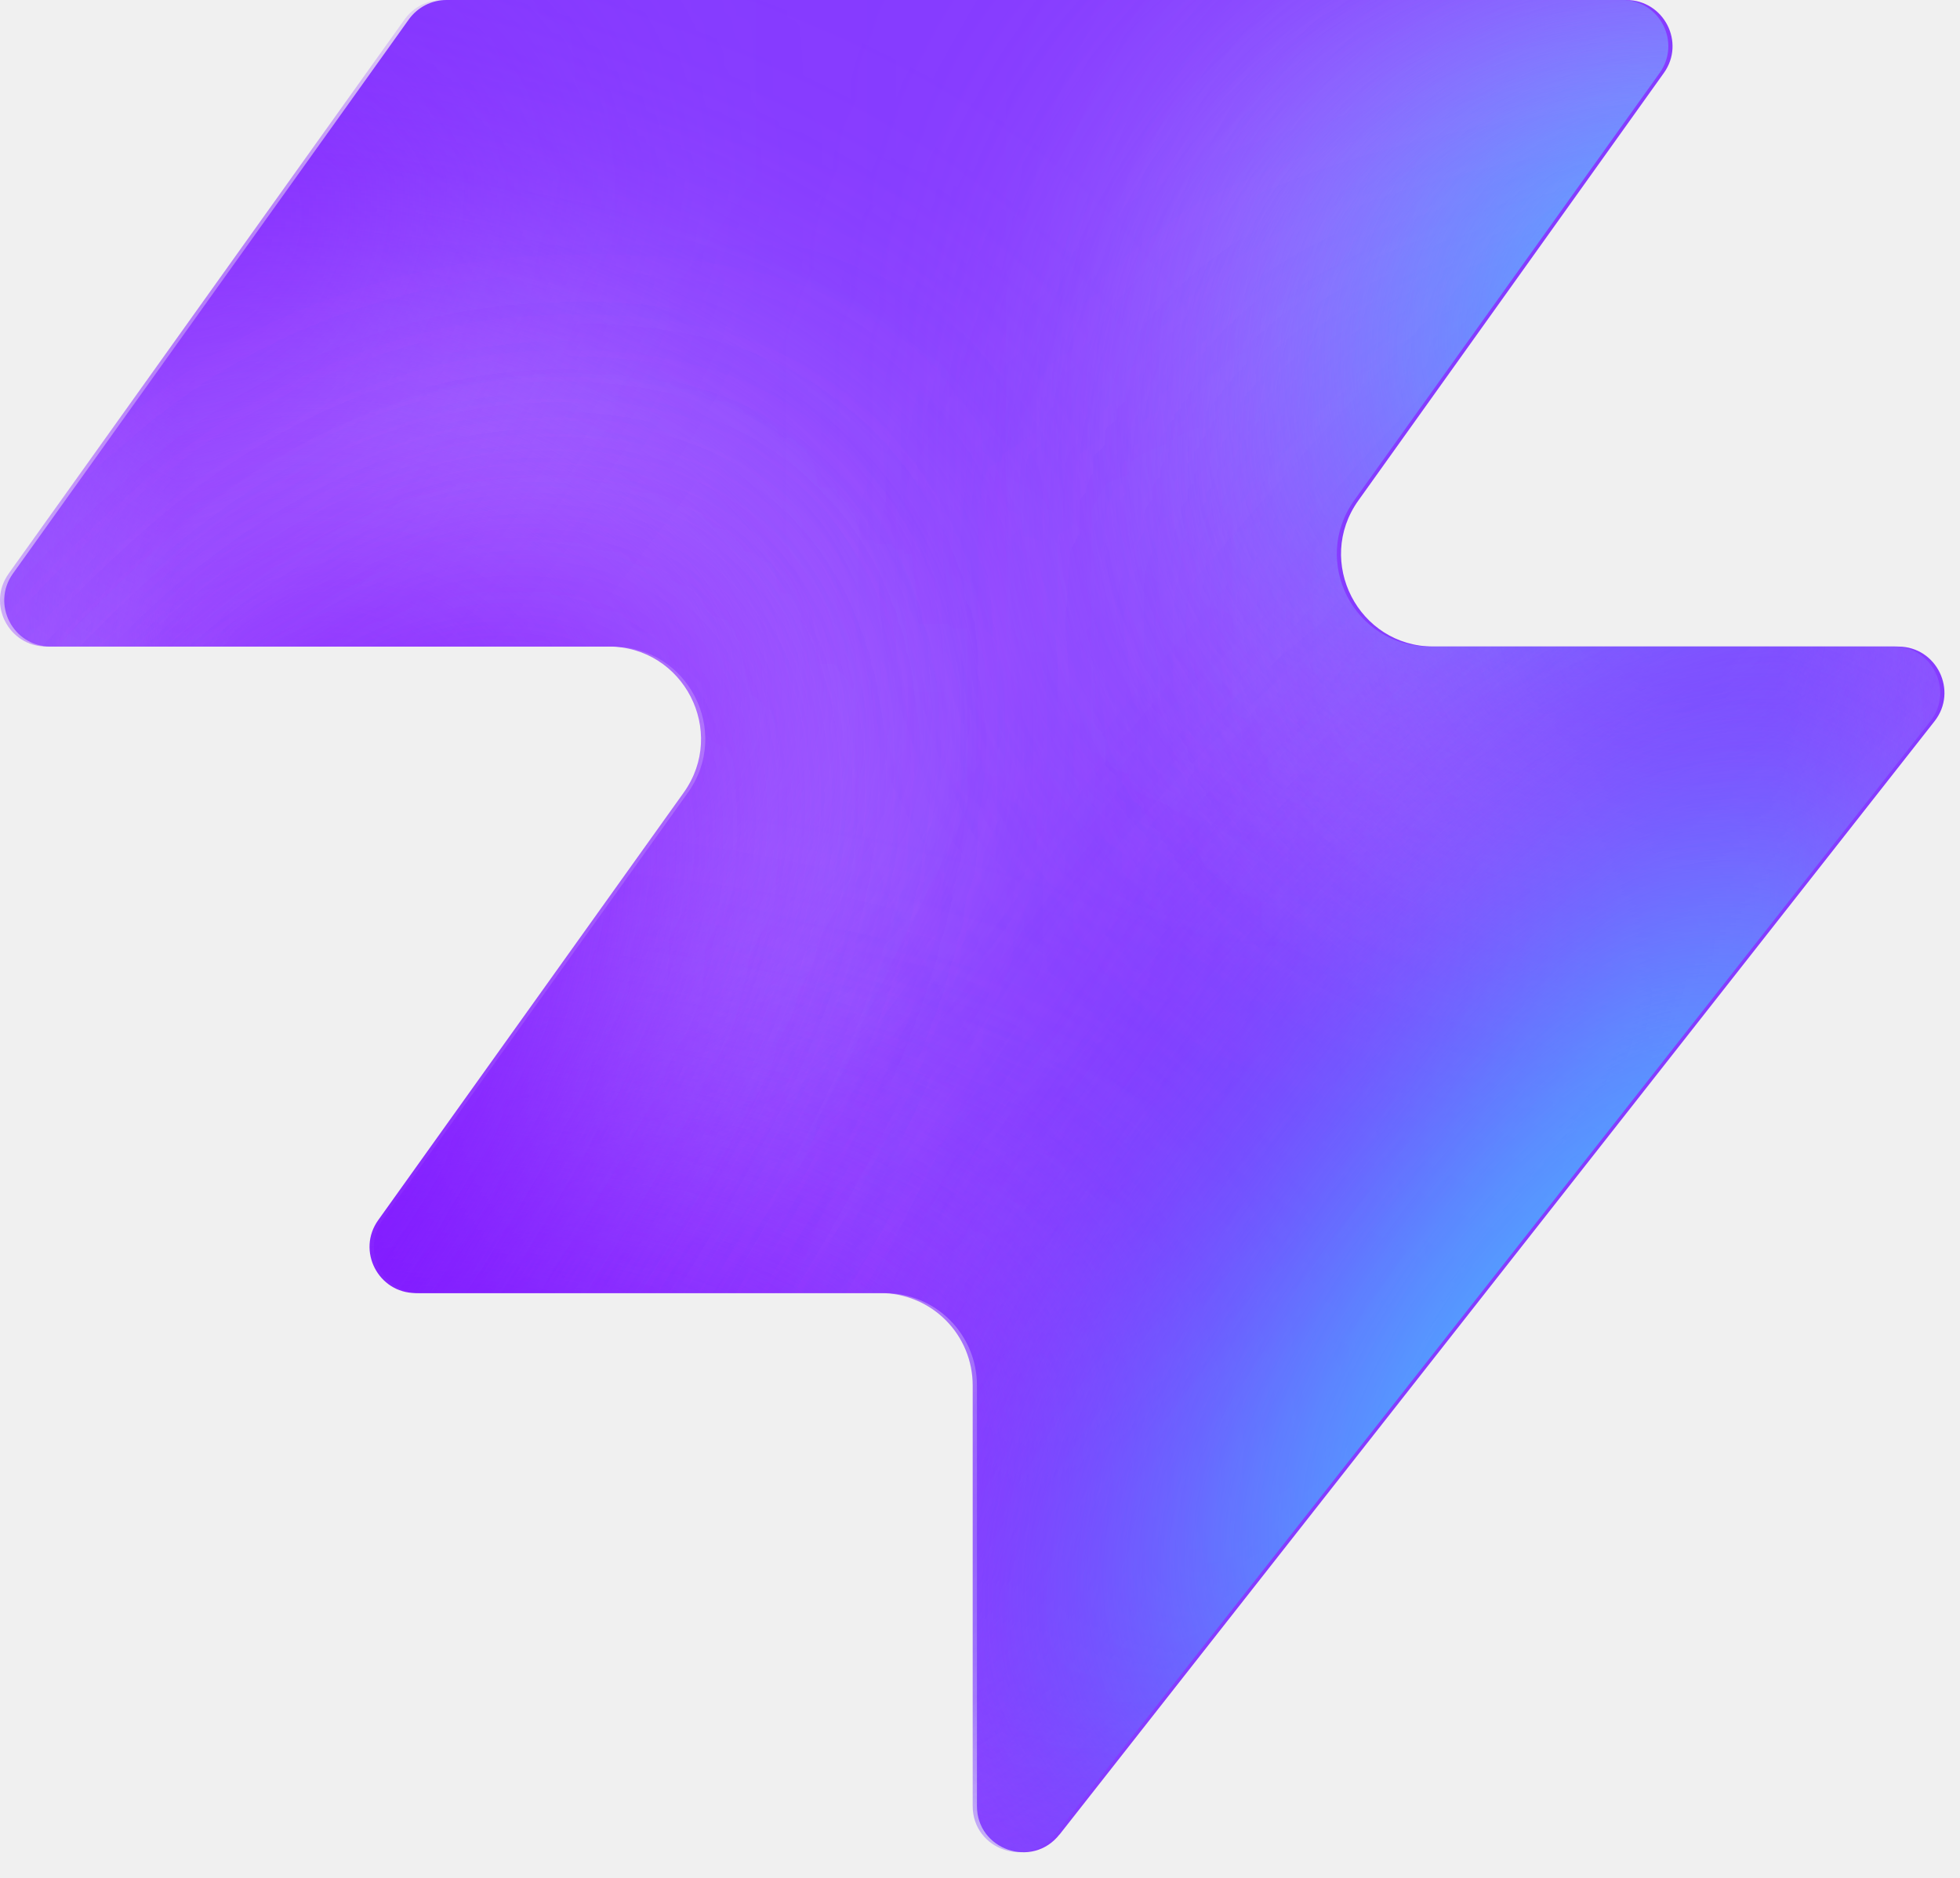
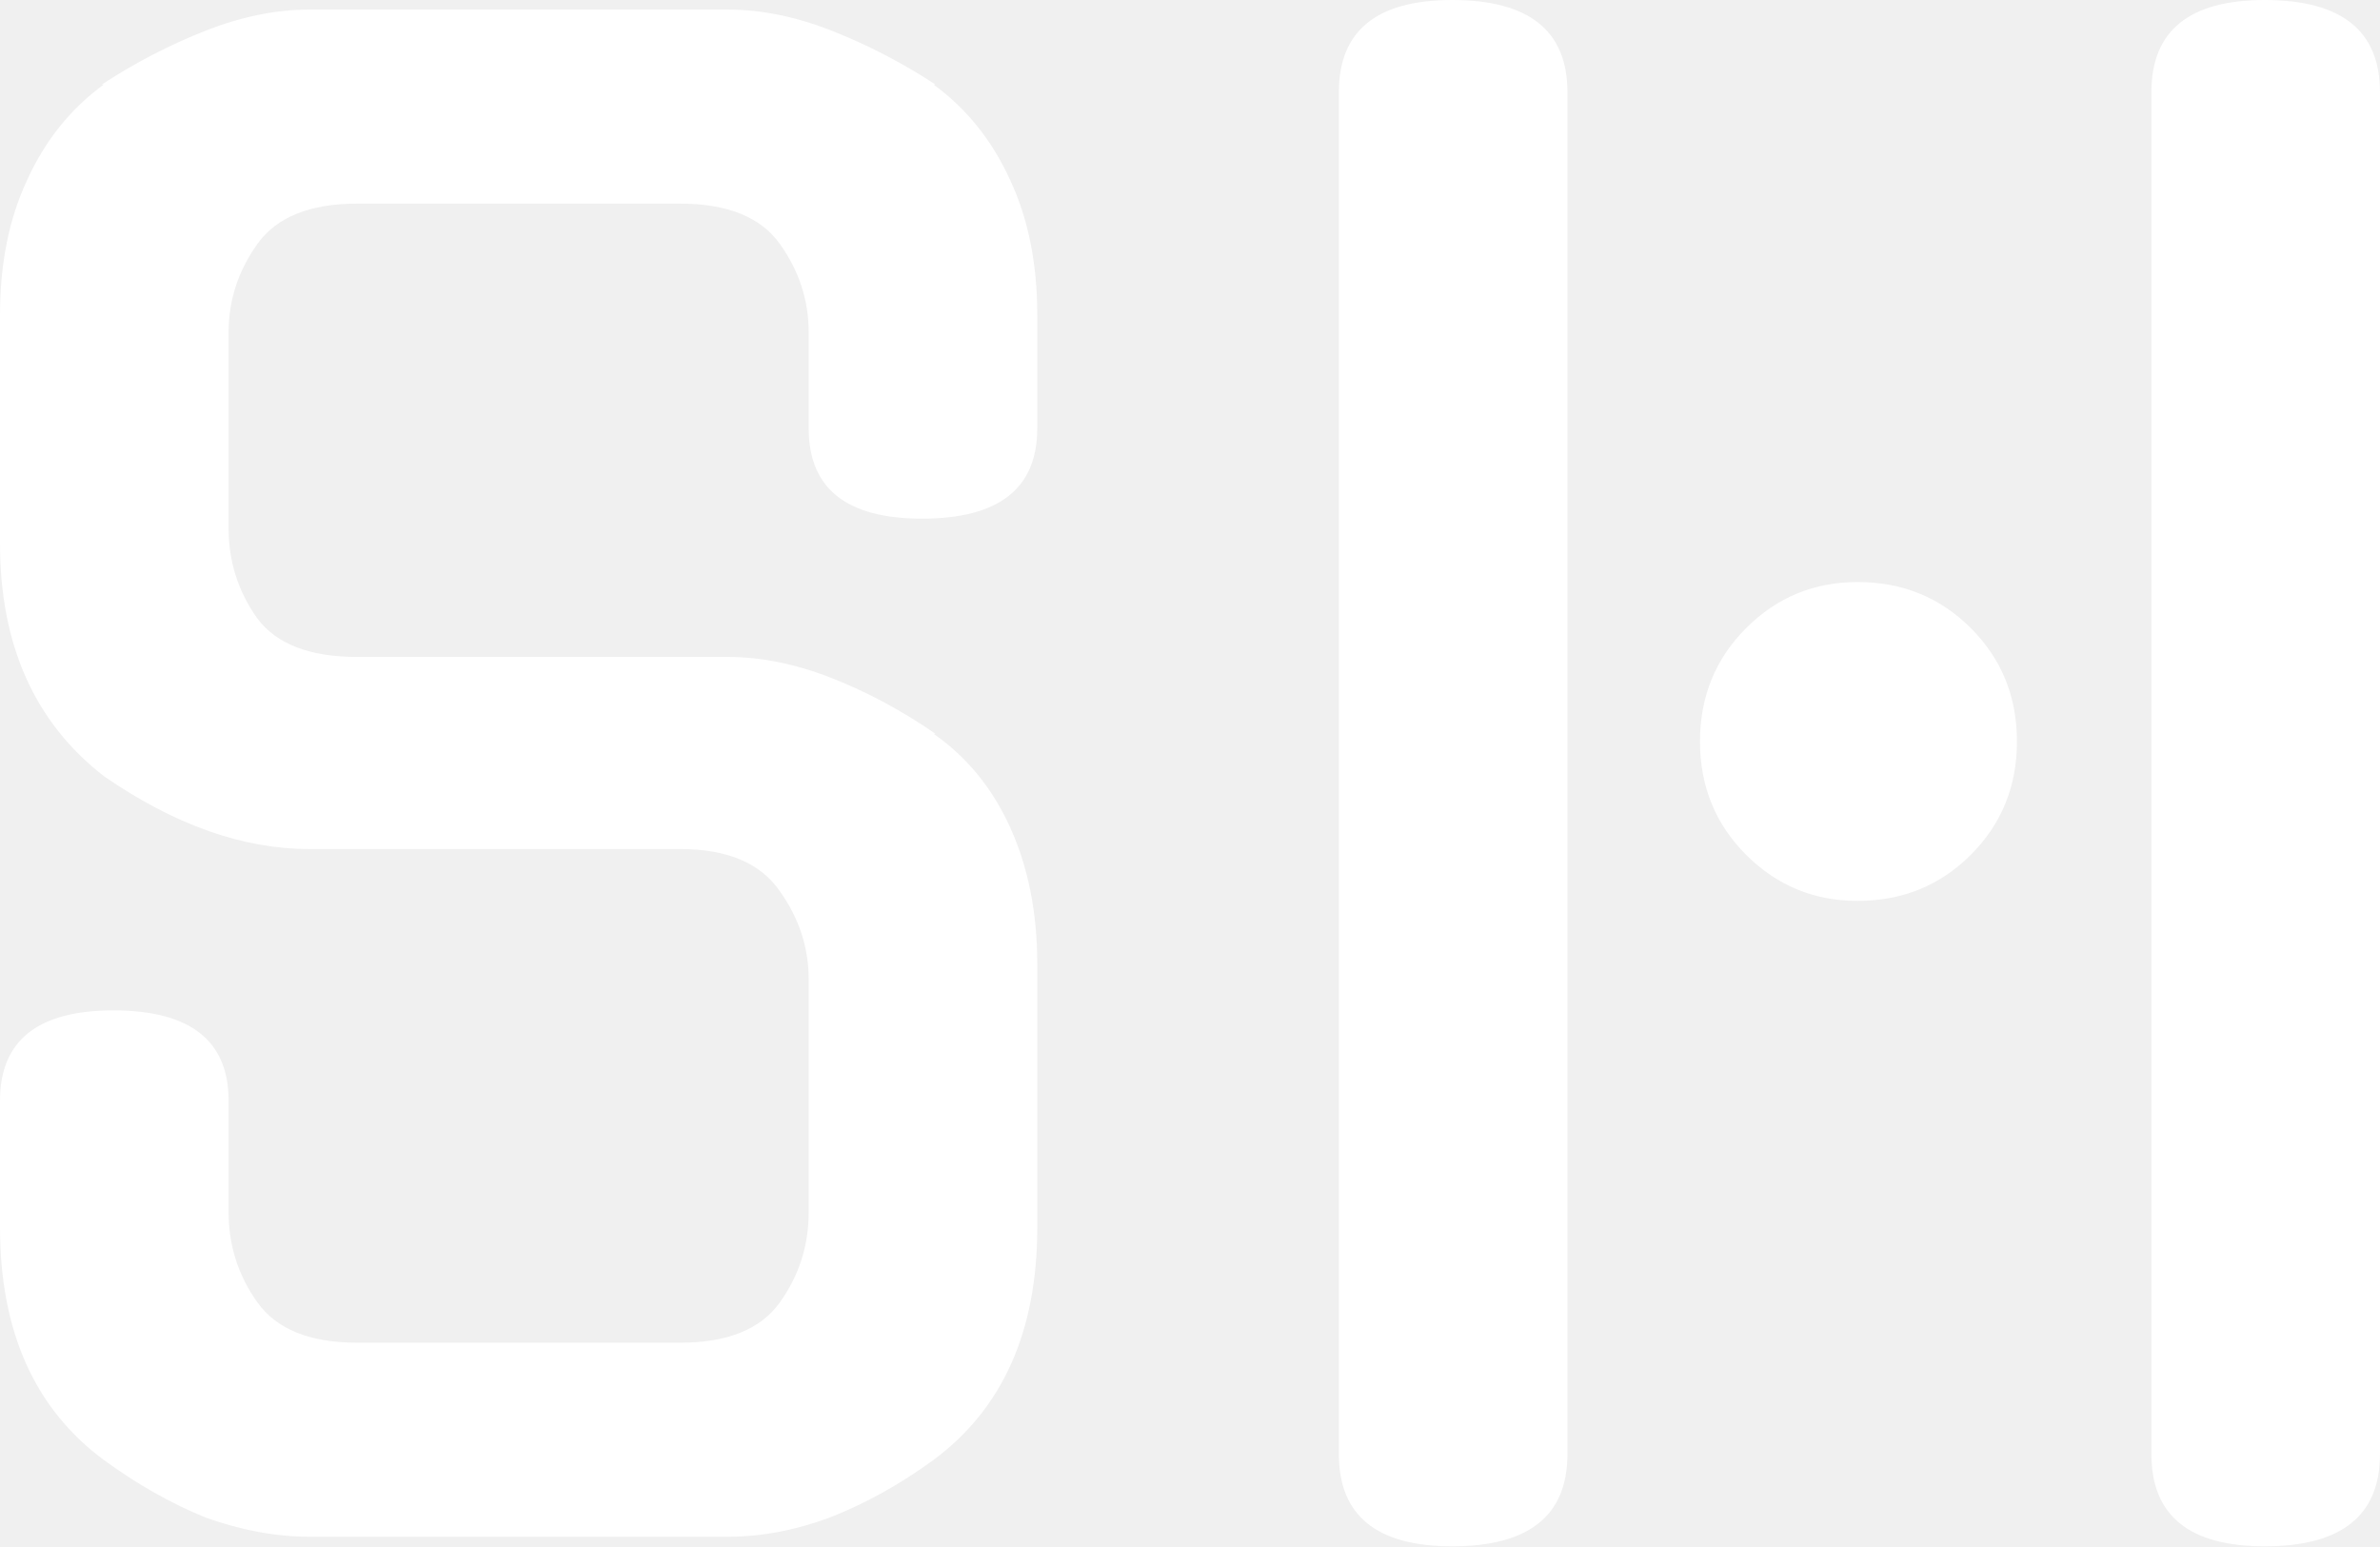
- <svg xmlns="http://www.w3.org/2000/svg" width="48" height="46" fill="none" viewBox="0 0 48 46">
-   <path fill="#863bff" d="M25.946 44.938c-.664.845-2.021.375-2.021-.698V33.937a2.26 2.26 0 0 0-2.262-2.262H10.287c-.92 0-1.456-1.04-.92-1.788l7.48-10.471c1.07-1.497 0-3.578-1.842-3.578H1.237c-.92 0-1.456-1.04-.92-1.788L10.013.474c.214-.297.556-.474.92-.474h28.894c.92 0 1.456 1.04.92 1.788l-7.48 10.471c-1.07 1.498 0 3.579 1.842 3.579h11.377c.943 0 1.473 1.088.89 1.83L25.947 44.94z" style="fill:#863bff;fill:color(display-p3 .525 .23 1);fill-opacity:1" />
-   <mask id="a" width="48" height="46" x="0" y="0" maskUnits="userSpaceOnUse" style="mask-type:alpha">
-     <path fill="#000" d="M25.842 44.938c-.664.844-2.021.375-2.021-.698V33.937a2.26 2.26 0 0 0-2.262-2.262H10.183c-.92 0-1.456-1.04-.92-1.788l7.48-10.471c1.07-1.498 0-3.579-1.842-3.579H1.133c-.92 0-1.456-1.04-.92-1.787L9.91.473c.214-.297.556-.474.92-.474h28.894c.92 0 1.456 1.04.92 1.788l-7.48 10.471c-1.07 1.498 0 3.578 1.842 3.578h11.377c.943 0 1.473 1.088.89 1.832L25.843 44.94z" style="fill:#000;fill-opacity:1" />
-   </mask>
-   <g mask="url(#a)">
-     <g filter="url(#b)">
-       <ellipse cx="5.508" cy="14.704" fill="#ede6ff" rx="5.508" ry="14.704" style="fill:#ede6ff;fill:color(display-p3 .927 .903 1);fill-opacity:1" transform="matrix(.00324 1 1 -.00324 -4.47 31.516)" />
-     </g>
-     <g filter="url(#c)">
-       <ellipse cx="10.399" cy="29.851" fill="#ede6ff" rx="10.399" ry="29.851" style="fill:#ede6ff;fill:color(display-p3 .927 .903 1);fill-opacity:1" transform="matrix(.00324 1 1 -.00324 -39.328 7.883)" />
-     </g>
-     <g filter="url(#d)">
-       <ellipse cx="5.508" cy="30.487" fill="#7e14ff" rx="5.508" ry="30.487" style="fill:#7e14ff;fill:color(display-p3 .492 .077 1);fill-opacity:1" transform="rotate(89.814 -25.913 -14.639)scale(1 -1)" />
-     </g>
-     <g filter="url(#e)">
-       <ellipse cx="5.508" cy="30.599" fill="#7e14ff" rx="5.508" ry="30.599" style="fill:#7e14ff;fill:color(display-p3 .492 .077 1);fill-opacity:1" transform="rotate(89.814 -32.644 -3.334)scale(1 -1)" />
-     </g>
-     <g filter="url(#f)">
-       <ellipse cx="5.508" cy="30.599" fill="#7e14ff" rx="5.508" ry="30.599" style="fill:#7e14ff;fill:color(display-p3 .492 .077 1);fill-opacity:1" transform="matrix(.00324 1 1 -.00324 -34.34 30.47)" />
-     </g>
-     <g filter="url(#g)">
-       <ellipse cx="14.072" cy="22.078" fill="#ede6ff" rx="14.072" ry="22.078" style="fill:#ede6ff;fill:color(display-p3 .927 .903 1);fill-opacity:1" transform="rotate(93.35 24.506 48.493)scale(-1 1)" />
-     </g>
-     <g filter="url(#h)">
-       <ellipse cx="3.47" cy="21.501" fill="#7e14ff" rx="3.47" ry="21.501" style="fill:#7e14ff;fill:color(display-p3 .492 .077 1);fill-opacity:1" transform="rotate(89.009 28.708 47.59)scale(-1 1)" />
-     </g>
-     <g filter="url(#i)">
-       <ellipse cx="3.47" cy="21.501" fill="#7e14ff" rx="3.47" ry="21.501" style="fill:#7e14ff;fill:color(display-p3 .492 .077 1);fill-opacity:1" transform="rotate(89.009 28.708 47.59)scale(-1 1)" />
-     </g>
-     <g filter="url(#j)">
-       <ellipse cx=".387" cy="8.972" fill="#7e14ff" rx="4.407" ry="29.108" style="fill:#7e14ff;fill:color(display-p3 .492 .077 1);fill-opacity:1" transform="rotate(39.51 .387 8.972)" />
-     </g>
-     <g filter="url(#k)">
-       <ellipse cx="47.523" cy="-6.092" fill="#7e14ff" rx="4.407" ry="29.108" style="fill:#7e14ff;fill:color(display-p3 .492 .077 1);fill-opacity:1" transform="rotate(37.892 47.523 -6.092)" />
-     </g>
-     <g filter="url(#l)">
-       <ellipse cx="41.412" cy="6.333" fill="#47bfff" rx="5.971" ry="9.665" style="fill:#47bfff;fill:color(display-p3 .28 .748 1);fill-opacity:1" transform="rotate(37.892 41.412 6.333)" />
-     </g>
-     <g filter="url(#m)">
-       <ellipse cx="-1.879" cy="38.332" fill="#7e14ff" rx="4.407" ry="29.108" style="fill:#7e14ff;fill:color(display-p3 .492 .077 1);fill-opacity:1" transform="rotate(37.892 -1.88 38.332)" />
-     </g>
-     <g filter="url(#n)">
-       <ellipse cx="-1.879" cy="38.332" fill="#7e14ff" rx="4.407" ry="29.108" style="fill:#7e14ff;fill:color(display-p3 .492 .077 1);fill-opacity:1" transform="rotate(37.892 -1.88 38.332)" />
-     </g>
-     <g filter="url(#o)">
-       <ellipse cx="35.651" cy="29.907" fill="#7e14ff" rx="4.407" ry="29.108" style="fill:#7e14ff;fill:color(display-p3 .492 .077 1);fill-opacity:1" transform="rotate(37.892 35.651 29.907)" />
-     </g>
-     <g filter="url(#p)">
-       <ellipse cx="38.418" cy="32.4" fill="#47bfff" rx="5.971" ry="15.297" style="fill:#47bfff;fill:color(display-p3 .28 .748 1);fill-opacity:1" transform="rotate(37.892 38.418 32.4)" />
-     </g>
+ <svg xmlns="http://www.w3.org/2000/svg" width="192.468mm" height="125.05mm" viewBox="0 0 192.468 125.05" version="1.1" id="svg1">
+   <defs id="defs1" />
+   <g id="layer1" transform="translate(-6.466177,-96.62707)">
+     <path d="m 65.34,149.754 q 4.039,0 8.388,1.709 4.35,1.709 8.388,4.505 h -0.155 q 4.039,2.796 6.214,7.612 2.175,4.816 2.175,11.029 v 21.282 q 0,12.583 -8.388,18.796 -4.039,2.951 -8.388,4.66 -4.194,1.553 -8.233,1.553 H 31.476 q -4.039,0 -8.388,-1.553 -4.194,-1.709 -8.233,-4.66 -8.388,-6.214 -8.388,-18.796 v -10.253 q 0,-7.301 9.165,-7.301 9.32,0 9.32,7.301 v 9.01 q 0,4.039 2.33,7.301 2.33,3.262 8.078,3.262 h 26.097 q 5.748,0 8.078,-3.262 2.33,-3.262 2.33,-7.301 v -18.796 q 0,-3.884 -2.33,-7.146 -2.33,-3.418 -8.078,-3.418 H 31.476 q -8.078,0 -16.621,-5.903 -8.388,-6.524 -8.388,-18.796 V 122.103 q 0,-6.214 2.175,-10.874 2.175,-4.816 6.214,-7.767 H 14.699 q 4.039,-2.641 8.388,-4.35 4.35,-1.709 8.388,-1.709 h 33.864 q 4.039,0 8.388,1.709 4.35,1.709 8.388,4.35 h -0.155 q 4.039,2.951 6.214,7.767 2.175,4.66 2.175,10.874 v 9.165 q 0,7.301 -9.32,7.301 -9.165,0 -9.165,-7.301 v -7.767 q 0,-3.884 -2.33,-7.146 -2.33,-3.262 -8.078,-3.262 H 35.36 q -5.748,0 -8.078,3.262 -2.33,3.262 -2.33,7.146 v 15.845 q 0,4.039 2.33,7.301 2.33,3.107 8.078,3.107 z M 180.448,104.083 q 0,-7.456 9.165,-7.456 9.32,0 9.32,7.456 v 110.137 q 0,7.456 -9.32,7.456 -9.165,0 -9.165,-7.456 z m -47.224,110.137 q 0,7.456 -9.32,7.456 -9.165,0 -9.165,-7.456 V 104.083 q 0,-7.456 9.165,-7.456 9.32,0 9.32,7.456 z m 36.35,-57.632 q 0,5.437 -3.728,9.165 -3.728,3.728 -9.165,3.728 -5.282,0 -9.01,-3.728 -3.728,-3.728 -3.728,-9.165 0,-5.437 3.728,-9.165 3.728,-3.728 9.01,-3.728 5.437,0 9.165,3.728 3.728,3.728 3.728,9.165 z" id="text1" style="font-size:155.341px;font-family:gugi;-inkscape-font-specification:gugi;fill:#ffffff;stroke-width:1.82" aria-label="SH" />
  </g>
-   <defs>
-     <filter id="b" width="60.045" height="41.654" x="-19.77" y="16.149" color-interpolation-filters="sRGB" filterUnits="userSpaceOnUse">
-       <feFlood flood-opacity="0" result="BackgroundImageFix" />
-       <feBlend in="SourceGraphic" in2="BackgroundImageFix" result="shape" />
-       <feGaussianBlur result="effect1_foregroundBlur_2002_17158" stdDeviation="7.659" />
-     </filter>
-     <filter id="c" width="90.34" height="51.437" x="-54.613" y="-7.533" color-interpolation-filters="sRGB" filterUnits="userSpaceOnUse">
-       <feFlood flood-opacity="0" result="BackgroundImageFix" />
-       <feBlend in="SourceGraphic" in2="BackgroundImageFix" result="shape" />
-       <feGaussianBlur result="effect1_foregroundBlur_2002_17158" stdDeviation="7.659" />
-     </filter>
-     <filter id="d" width="79.355" height="29.4" x="-49.64" y="2.03" color-interpolation-filters="sRGB" filterUnits="userSpaceOnUse">
-       <feFlood flood-opacity="0" result="BackgroundImageFix" />
-       <feBlend in="SourceGraphic" in2="BackgroundImageFix" result="shape" />
-       <feGaussianBlur result="effect1_foregroundBlur_2002_17158" stdDeviation="4.596" />
-     </filter>
-     <filter id="e" width="79.579" height="29.4" x="-45.045" y="20.029" color-interpolation-filters="sRGB" filterUnits="userSpaceOnUse">
-       <feFlood flood-opacity="0" result="BackgroundImageFix" />
-       <feBlend in="SourceGraphic" in2="BackgroundImageFix" result="shape" />
-       <feGaussianBlur result="effect1_foregroundBlur_2002_17158" stdDeviation="4.596" />
-     </filter>
-     <filter id="f" width="79.579" height="29.4" x="-43.513" y="21.178" color-interpolation-filters="sRGB" filterUnits="userSpaceOnUse">
-       <feFlood flood-opacity="0" result="BackgroundImageFix" />
-       <feBlend in="SourceGraphic" in2="BackgroundImageFix" result="shape" />
-       <feGaussianBlur result="effect1_foregroundBlur_2002_17158" stdDeviation="4.596" />
-     </filter>
-     <filter id="g" width="74.749" height="58.852" x="15.756" y="-17.901" color-interpolation-filters="sRGB" filterUnits="userSpaceOnUse">
-       <feFlood flood-opacity="0" result="BackgroundImageFix" />
-       <feBlend in="SourceGraphic" in2="BackgroundImageFix" result="shape" />
-       <feGaussianBlur result="effect1_foregroundBlur_2002_17158" stdDeviation="7.659" />
-     </filter>
-     <filter id="h" width="61.377" height="25.362" x="23.548" y="2.284" color-interpolation-filters="sRGB" filterUnits="userSpaceOnUse">
-       <feFlood flood-opacity="0" result="BackgroundImageFix" />
-       <feBlend in="SourceGraphic" in2="BackgroundImageFix" result="shape" />
-       <feGaussianBlur result="effect1_foregroundBlur_2002_17158" stdDeviation="4.596" />
-     </filter>
-     <filter id="i" width="61.377" height="25.362" x="23.548" y="2.284" color-interpolation-filters="sRGB" filterUnits="userSpaceOnUse">
-       <feFlood flood-opacity="0" result="BackgroundImageFix" />
-       <feBlend in="SourceGraphic" in2="BackgroundImageFix" result="shape" />
-       <feGaussianBlur result="effect1_foregroundBlur_2002_17158" stdDeviation="4.596" />
-     </filter>
-     <filter id="j" width="56.045" height="63.649" x="-27.636" y="-22.853" color-interpolation-filters="sRGB" filterUnits="userSpaceOnUse">
-       <feFlood flood-opacity="0" result="BackgroundImageFix" />
-       <feBlend in="SourceGraphic" in2="BackgroundImageFix" result="shape" />
-       <feGaussianBlur result="effect1_foregroundBlur_2002_17158" stdDeviation="4.596" />
-     </filter>
-     <filter id="k" width="54.814" height="64.646" x="20.116" y="-38.415" color-interpolation-filters="sRGB" filterUnits="userSpaceOnUse">
-       <feFlood flood-opacity="0" result="BackgroundImageFix" />
-       <feBlend in="SourceGraphic" in2="BackgroundImageFix" result="shape" />
-       <feGaussianBlur result="effect1_foregroundBlur_2002_17158" stdDeviation="4.596" />
-     </filter>
-     <filter id="l" width="33.541" height="35.313" x="24.641" y="-11.323" color-interpolation-filters="sRGB" filterUnits="userSpaceOnUse">
-       <feFlood flood-opacity="0" result="BackgroundImageFix" />
-       <feBlend in="SourceGraphic" in2="BackgroundImageFix" result="shape" />
-       <feGaussianBlur result="effect1_foregroundBlur_2002_17158" stdDeviation="4.596" />
-     </filter>
-     <filter id="m" width="54.814" height="64.646" x="-29.286" y="6.009" color-interpolation-filters="sRGB" filterUnits="userSpaceOnUse">
-       <feFlood flood-opacity="0" result="BackgroundImageFix" />
-       <feBlend in="SourceGraphic" in2="BackgroundImageFix" result="shape" />
-       <feGaussianBlur result="effect1_foregroundBlur_2002_17158" stdDeviation="4.596" />
-     </filter>
-     <filter id="n" width="54.814" height="64.646" x="-29.286" y="6.009" color-interpolation-filters="sRGB" filterUnits="userSpaceOnUse">
-       <feFlood flood-opacity="0" result="BackgroundImageFix" />
-       <feBlend in="SourceGraphic" in2="BackgroundImageFix" result="shape" />
-       <feGaussianBlur result="effect1_foregroundBlur_2002_17158" stdDeviation="4.596" />
-     </filter>
-     <filter id="o" width="54.814" height="64.646" x="8.244" y="-2.416" color-interpolation-filters="sRGB" filterUnits="userSpaceOnUse">
-       <feFlood flood-opacity="0" result="BackgroundImageFix" />
-       <feBlend in="SourceGraphic" in2="BackgroundImageFix" result="shape" />
-       <feGaussianBlur result="effect1_foregroundBlur_2002_17158" stdDeviation="4.596" />
-     </filter>
-     <filter id="p" width="39.409" height="43.623" x="18.713" y="10.588" color-interpolation-filters="sRGB" filterUnits="userSpaceOnUse">
-       <feFlood flood-opacity="0" result="BackgroundImageFix" />
-       <feBlend in="SourceGraphic" in2="BackgroundImageFix" result="shape" />
-       <feGaussianBlur result="effect1_foregroundBlur_2002_17158" stdDeviation="4.596" />
-     </filter>
-   </defs>
</svg>
